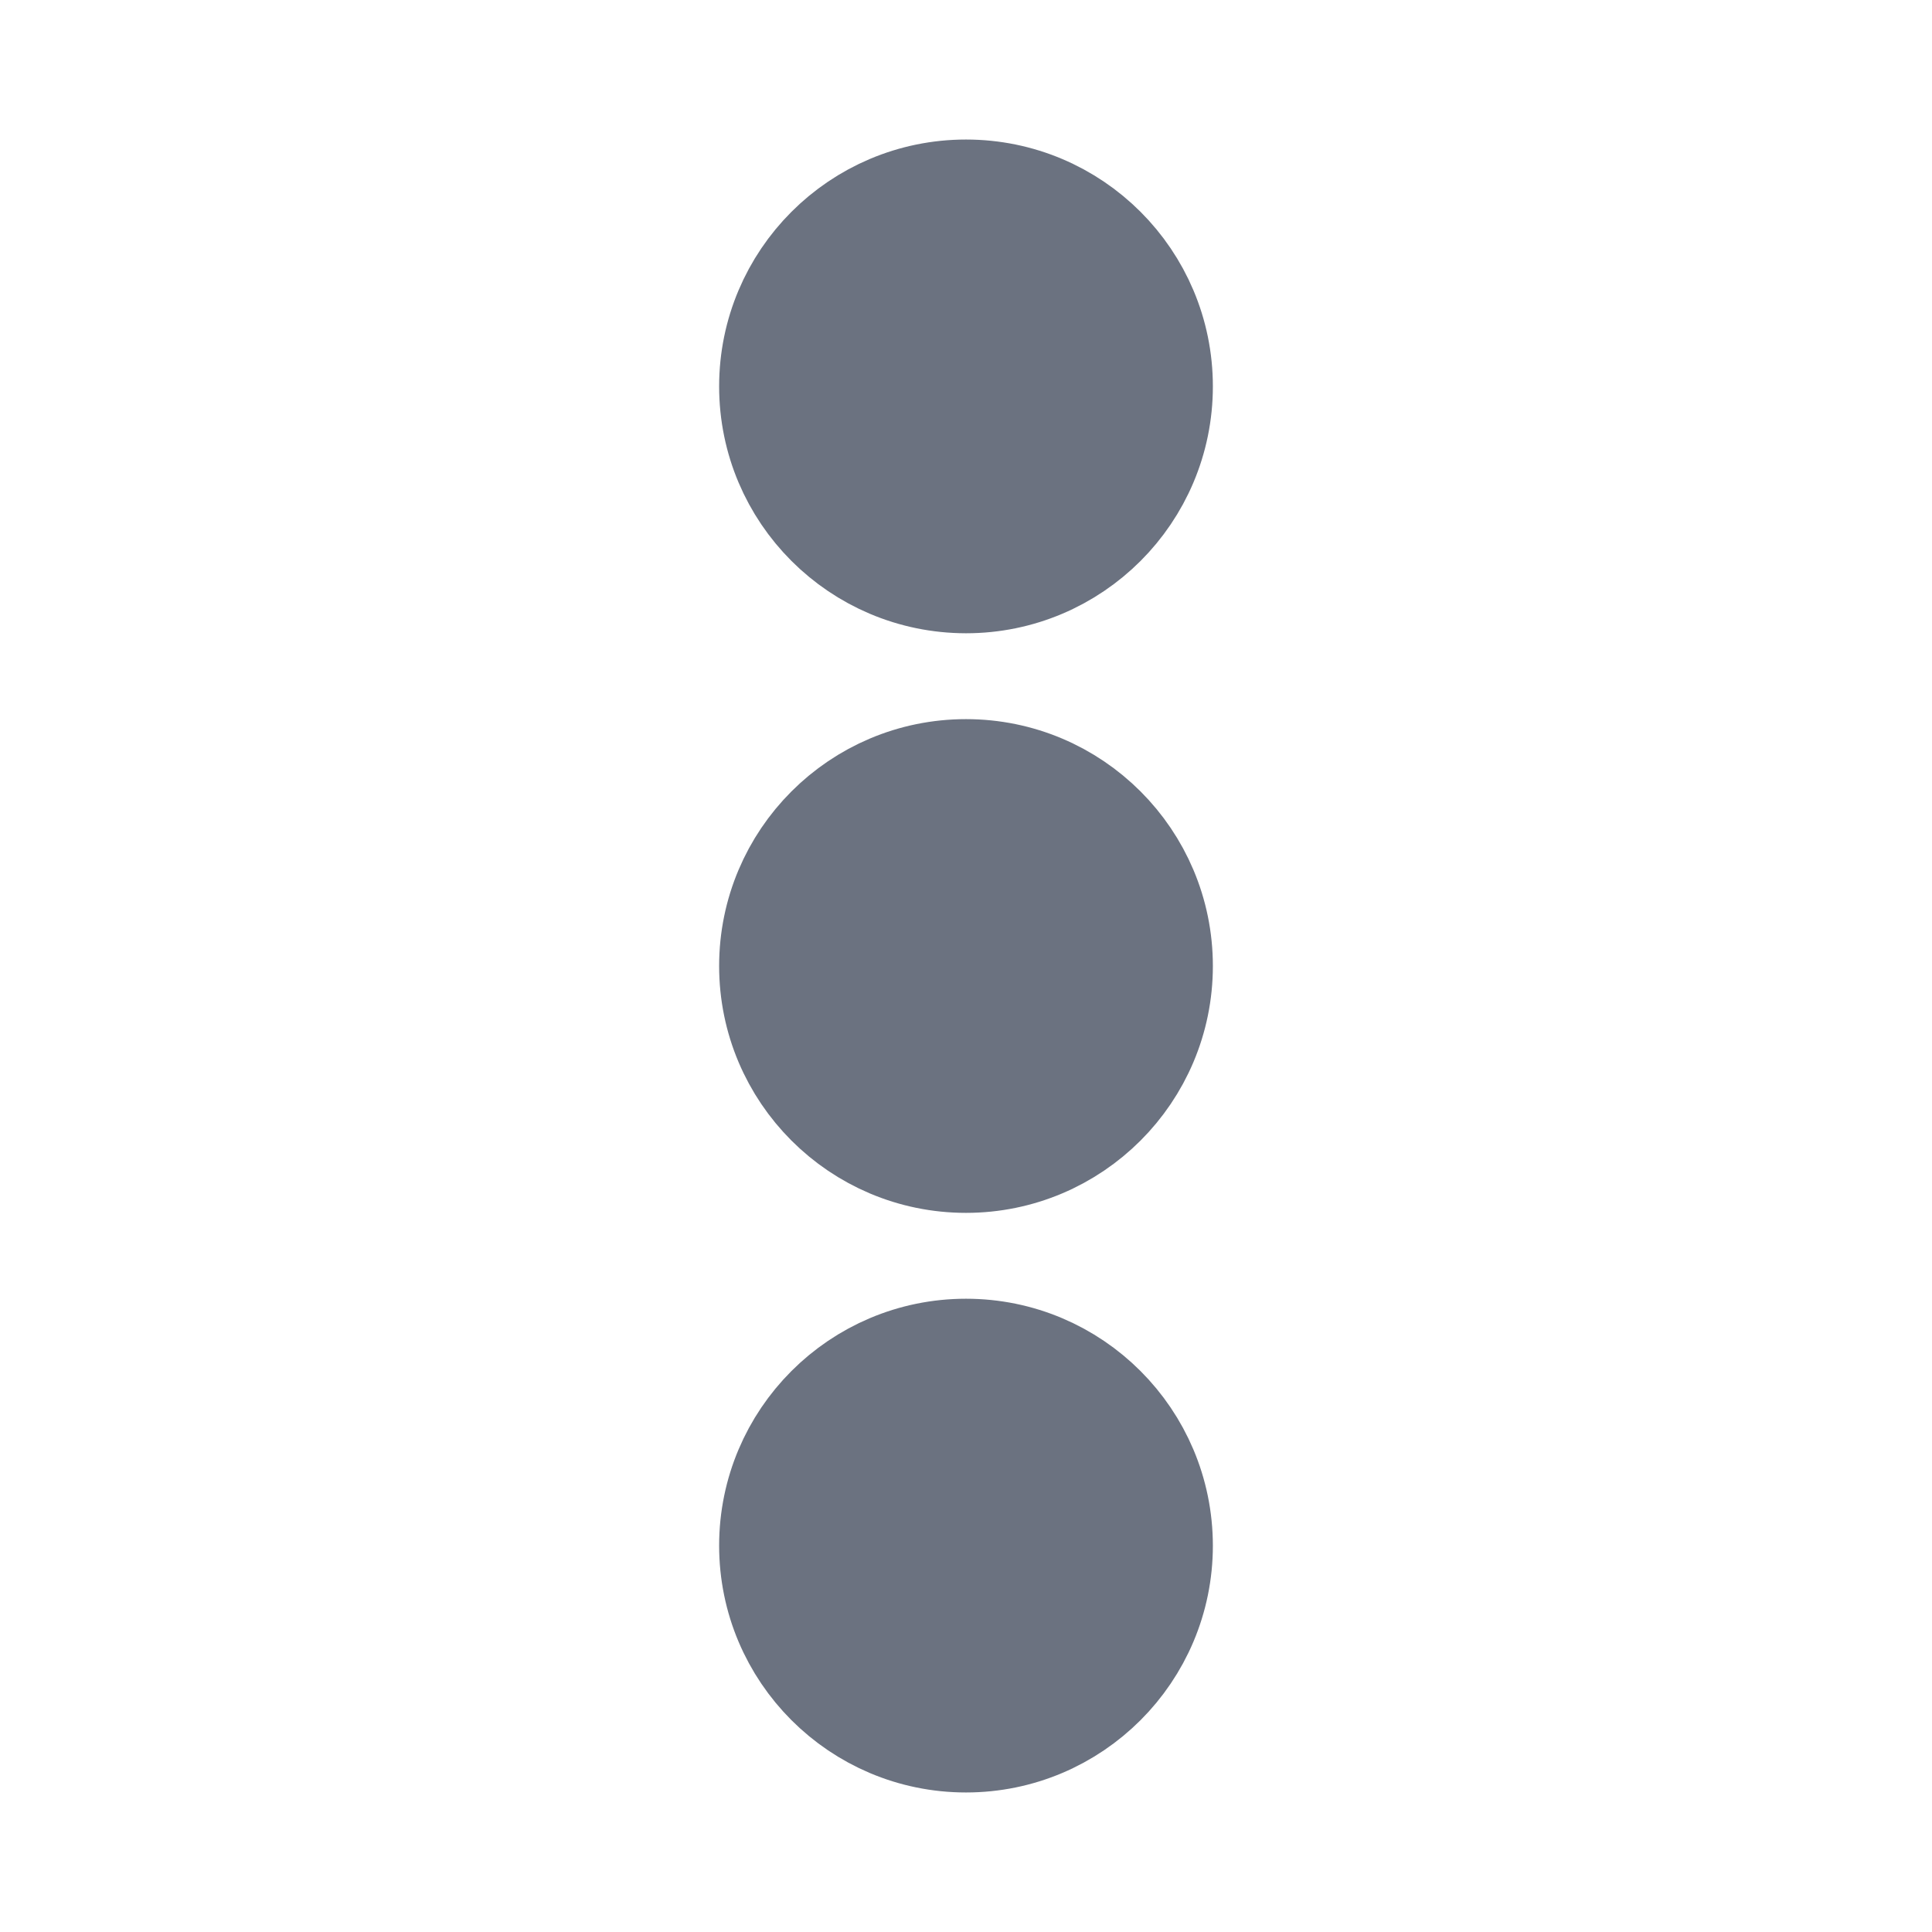
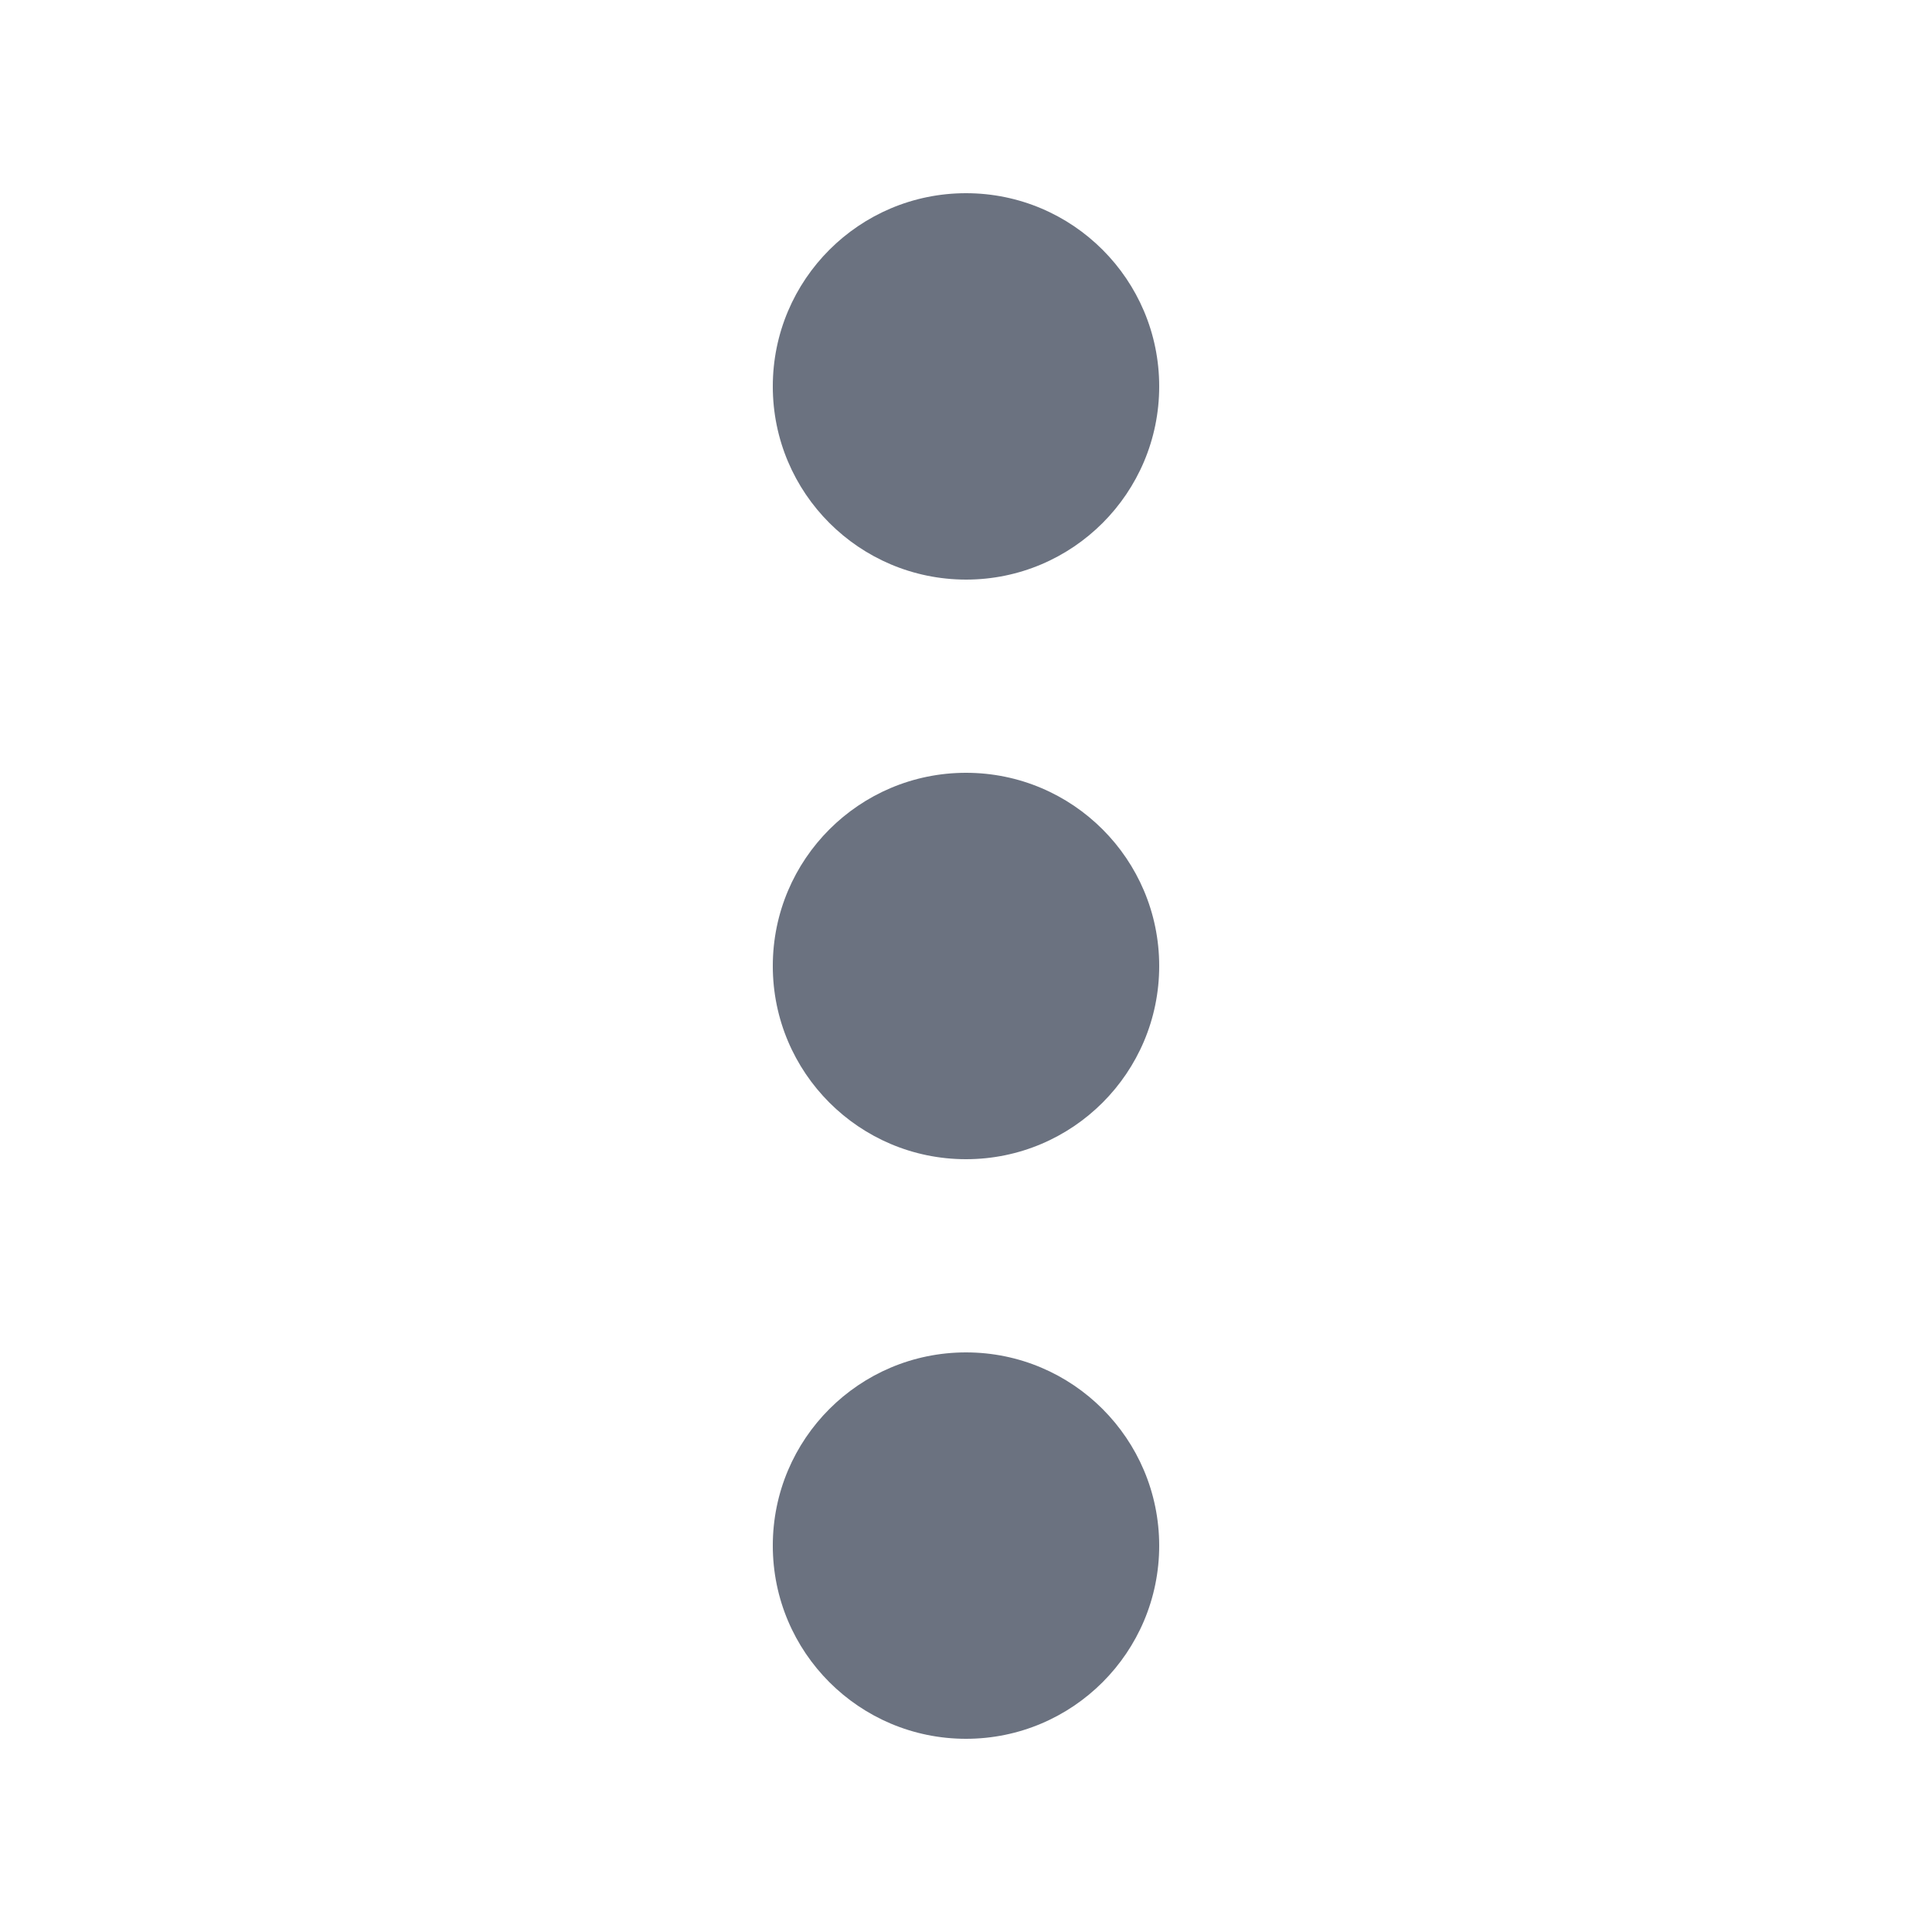
<svg xmlns="http://www.w3.org/2000/svg" preserveAspectRatio="none" overflow="visible" style="display: block;" width="18" height="18" viewBox="0 0 18 18" fill="none">
  <g id="Icon20/Solid/Dots vertical">
    <g id="Icon">
      <path d="M9 12.6C9.994 12.6 10.799 13.406 10.8 14.4C10.8 15.394 9.994 16.2 9 16.2C8.006 16.2 7.2 15.394 7.2 14.4C7.2 13.406 8.006 12.6 9 12.6ZM9 7.2C9.994 7.2 10.8 8.006 10.8 9C10.8 9.994 9.994 10.8 9 10.8C8.006 10.8 7.2 9.994 7.2 9C7.2 8.006 8.006 7.2 9 7.2ZM9 1.8C9.994 1.8 10.8 2.606 10.8 3.6C10.8 4.594 9.994 5.4 9 5.4C8.006 5.399 7.2 4.594 7.2 3.6C7.2 2.606 8.006 1.8 9 1.8Z" fill="#6B7280" />
-       <path d="M9 12.6C9.994 12.6 10.799 13.406 10.8 14.4C10.8 15.394 9.994 16.2 9 16.2C8.006 16.2 7.2 15.394 7.2 14.4C7.2 13.406 8.006 12.6 9 12.6ZM9 7.2C9.994 7.2 10.8 8.006 10.8 9C10.8 9.994 9.994 10.8 9 10.8C8.006 10.8 7.2 9.994 7.2 9C7.2 8.006 8.006 7.2 9 7.2ZM9 1.8C9.994 1.8 10.8 2.606 10.8 3.6C10.8 4.594 9.994 5.4 9 5.4C8.006 5.399 7.2 4.594 7.2 3.6C7.2 2.606 8.006 1.8 9 1.8Z" stroke="#6B7280" />
    </g>
  </g>
</svg>
